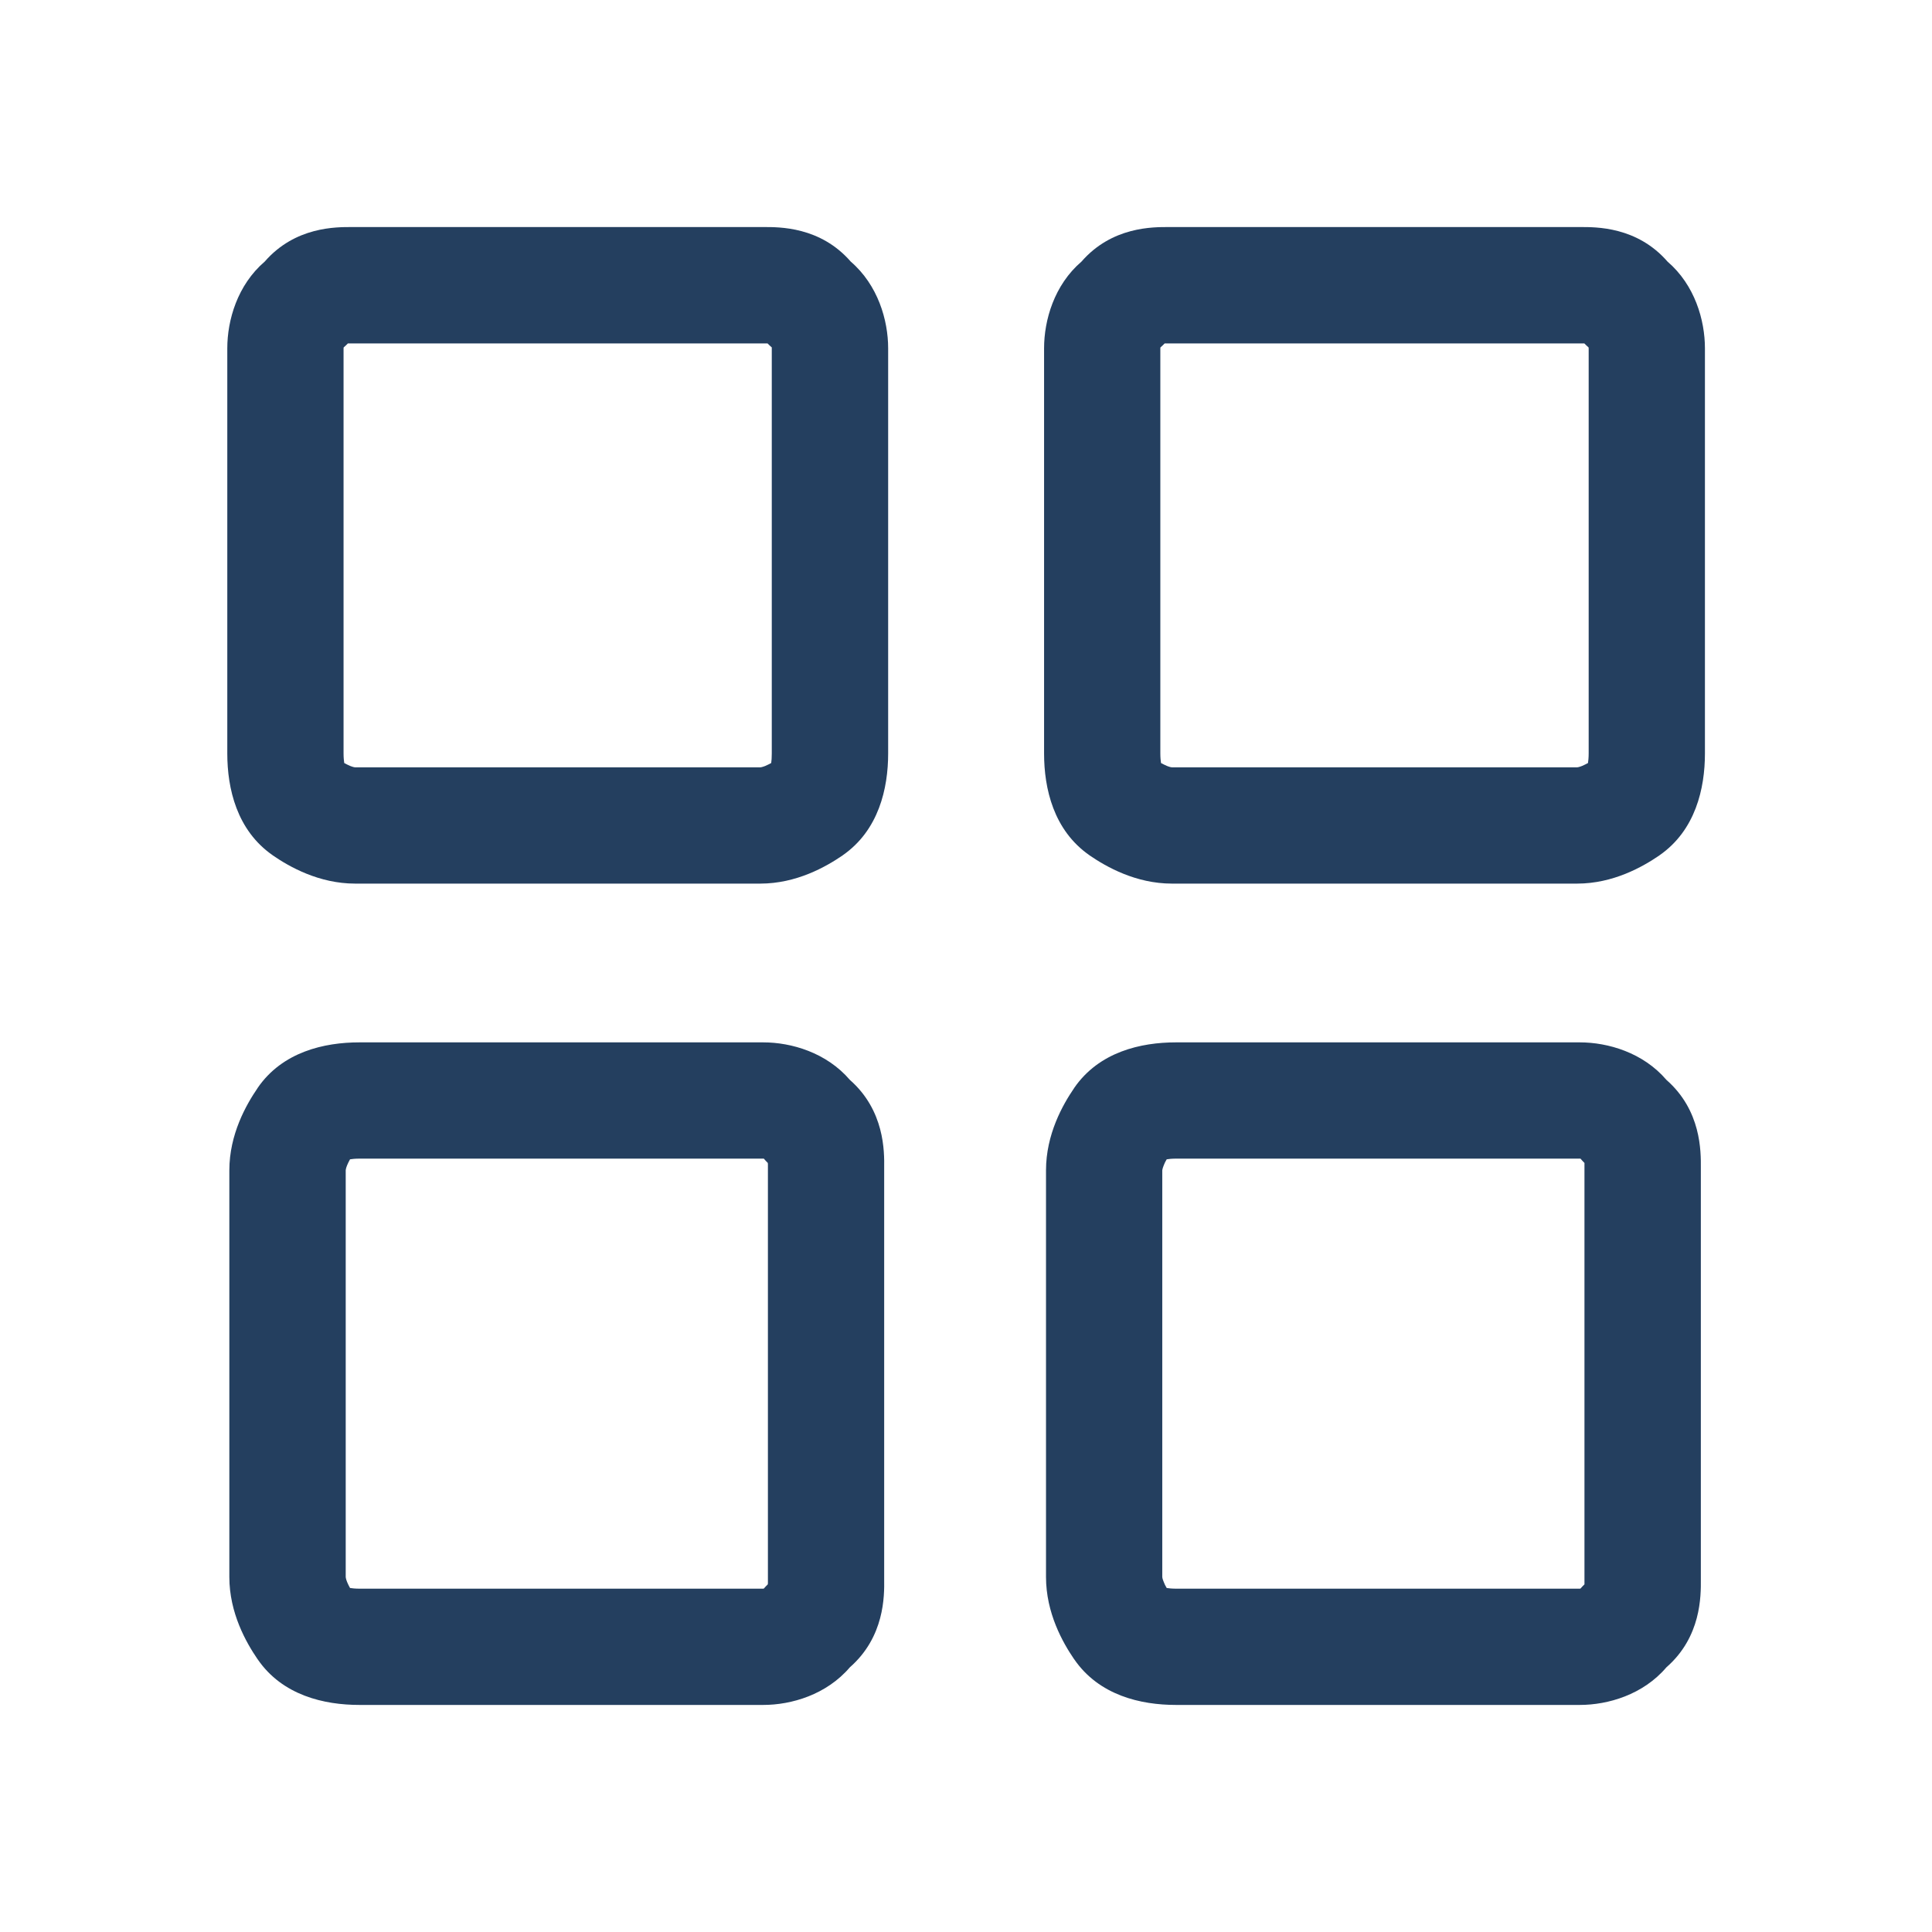
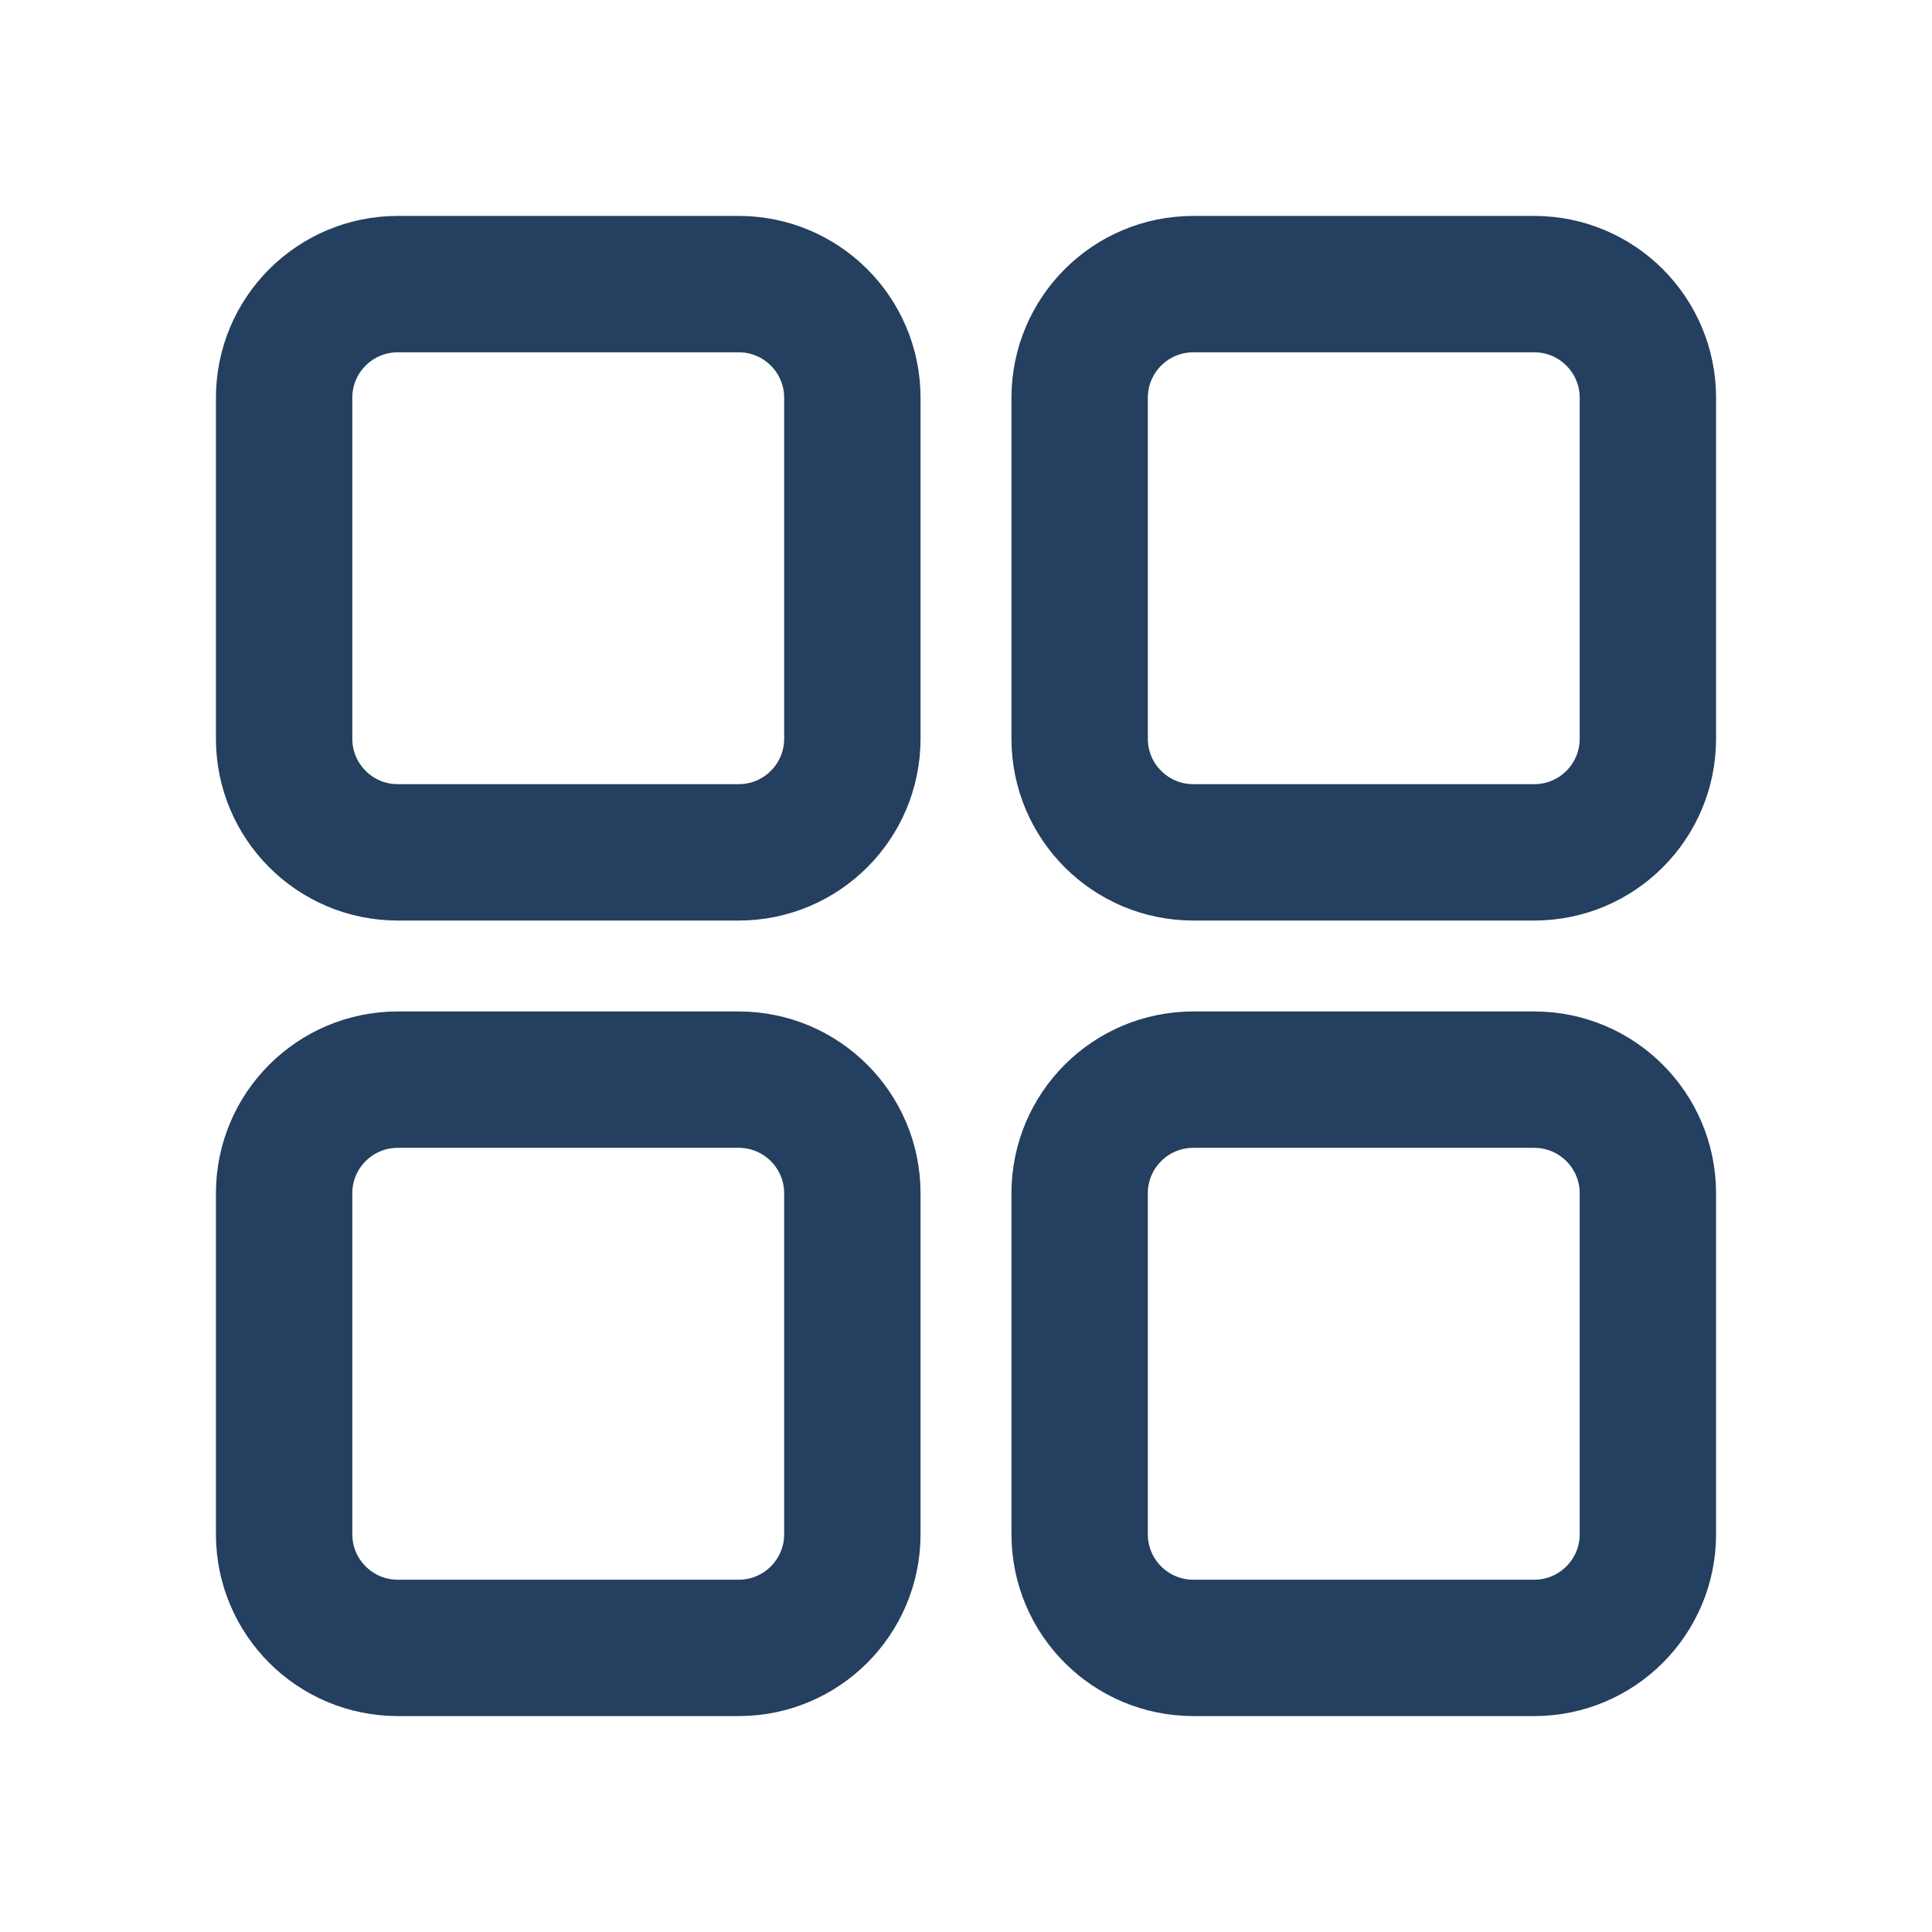
<svg xmlns="http://www.w3.org/2000/svg" width="17" height="17" viewBox="0 0 17 17" fill="none">
-   <path fill-rule="evenodd" clip-rule="evenodd" d="M2 6.63C2 6.938 2.083 7.306 2.4 7.526L2.401 7.527C2.546 7.627 2.807 7.775 3.125 7.775H6.69C7.008 7.775 7.268 7.627 7.414 7.527L7.415 7.526C7.732 7.306 7.815 6.938 7.815 6.63V3.065C7.815 2.817 7.725 2.508 7.486 2.302C7.218 1.994 6.858 1.997 6.712 1.998L6.69 1.998H3.125L3.103 1.998C2.957 1.997 2.597 1.994 2.329 2.302C2.089 2.508 2 2.817 2 3.065V6.63ZM3.082 6.74C3.065 6.733 3.048 6.724 3.029 6.714C3.026 6.694 3.023 6.666 3.023 6.63V3.065C3.023 3.062 3.024 3.06 3.024 3.057C3.037 3.046 3.049 3.034 3.061 3.022L3.072 3.022C3.087 3.022 3.104 3.022 3.125 3.022H6.69C6.711 3.022 6.728 3.022 6.743 3.022L6.754 3.022C6.766 3.034 6.778 3.046 6.791 3.057C6.791 3.06 6.791 3.062 6.791 3.065V6.63C6.791 6.666 6.789 6.694 6.786 6.714C6.767 6.724 6.75 6.733 6.733 6.74C6.705 6.751 6.691 6.752 6.69 6.752L3.125 6.752C3.123 6.752 3.11 6.751 3.082 6.74ZM9.587 7.526C9.27 7.306 9.187 6.938 9.187 6.63V3.065C9.187 2.817 9.276 2.508 9.516 2.302C9.784 1.994 10.144 1.997 10.29 1.998L10.312 1.998H13.877L13.899 1.998C14.045 1.997 14.405 1.994 14.673 2.302C14.913 2.508 15.002 2.817 15.002 3.065V6.63C15.002 6.938 14.919 7.306 14.602 7.526L14.601 7.527C14.455 7.627 14.195 7.775 13.877 7.775H10.312C9.994 7.775 9.734 7.627 9.588 7.527L9.587 7.526ZM10.216 6.714C10.235 6.724 10.252 6.733 10.269 6.74C10.297 6.751 10.31 6.752 10.312 6.752L13.877 6.752C13.879 6.752 13.892 6.751 13.92 6.74C13.937 6.733 13.954 6.724 13.973 6.714C13.976 6.694 13.979 6.666 13.979 6.63V3.065C13.979 3.062 13.978 3.06 13.978 3.057C13.965 3.046 13.953 3.034 13.941 3.022L13.93 3.022C13.915 3.022 13.898 3.022 13.877 3.022H10.312C10.291 3.022 10.274 3.022 10.259 3.022L10.248 3.022C10.236 3.034 10.224 3.046 10.211 3.057C10.211 3.06 10.21 3.062 10.21 3.065V6.63C10.21 6.666 10.213 6.694 10.216 6.714ZM3.162 9.172C2.854 9.172 2.485 9.255 2.267 9.573L2.266 9.575C2.166 9.721 2.018 9.981 2.018 10.298V13.876C2.018 14.193 2.166 14.453 2.266 14.599L2.267 14.6C2.485 14.919 2.854 15.002 3.162 15.002H6.716C6.964 15.002 7.272 14.912 7.478 14.671C7.784 14.403 7.782 14.043 7.78 13.897L7.78 13.876V10.298L7.78 10.277C7.782 10.131 7.784 9.771 7.478 9.502C7.272 9.262 6.964 9.172 6.716 9.172H3.162ZM3.054 10.254C3.061 10.237 3.07 10.219 3.08 10.201C3.099 10.198 3.126 10.195 3.162 10.195H6.716L6.721 10.195C6.732 10.208 6.744 10.221 6.756 10.233L6.757 10.245C6.757 10.261 6.757 10.277 6.757 10.298V13.876C6.757 13.897 6.757 13.913 6.757 13.928L6.756 13.941C6.744 13.953 6.732 13.965 6.721 13.978L6.716 13.979H3.162C3.126 13.979 3.099 13.976 3.08 13.973C3.07 13.955 3.061 13.937 3.054 13.92C3.042 13.89 3.042 13.875 3.042 13.876L3.042 10.298C3.042 10.298 3.042 10.284 3.054 10.254ZM10.347 9.172C10.039 9.172 9.671 9.255 9.452 9.573L9.451 9.575C9.351 9.721 9.204 9.981 9.204 10.298V13.876C9.204 14.193 9.351 14.453 9.451 14.599L9.452 14.6C9.671 14.919 10.039 15.002 10.347 15.002H13.901C14.149 15.002 14.458 14.912 14.663 14.671C14.97 14.403 14.967 14.043 14.966 13.897L14.966 13.876V10.298L14.966 10.277C14.967 10.131 14.97 9.771 14.663 9.502C14.458 9.262 14.149 9.172 13.901 9.172H10.347ZM10.24 10.254C10.246 10.237 10.255 10.219 10.266 10.201C10.285 10.198 10.311 10.195 10.347 10.195H13.901L13.907 10.195C13.918 10.208 13.93 10.221 13.942 10.233L13.942 10.245C13.942 10.261 13.942 10.277 13.942 10.298V13.876C13.942 13.897 13.942 13.913 13.942 13.928L13.942 13.941C13.93 13.953 13.918 13.965 13.907 13.978L13.901 13.979H10.347C10.311 13.979 10.285 13.976 10.266 13.973C10.255 13.955 10.246 13.937 10.24 13.92C10.227 13.89 10.227 13.875 10.227 13.876V10.298C10.227 10.298 10.228 10.284 10.24 10.254Z" fill="#243F5F" />
+   <rect x="2.5" y="2.5" width="5" height="5" rx="1" stroke="#243F5F" stroke-width="1.2" />
+   <rect x="9.5" y="2.5" width="5" height="5" rx="1" stroke="#243F5F" stroke-width="1.2" />
+   <rect x="9.5" y="9.5" width="5" height="5" rx="1" stroke="#243F5F" stroke-width="1.2" />
+   <rect x="2.5" y="9.5" width="5" height="5" rx="1" stroke="#243F5F" stroke-width="1.2" />
</svg>
